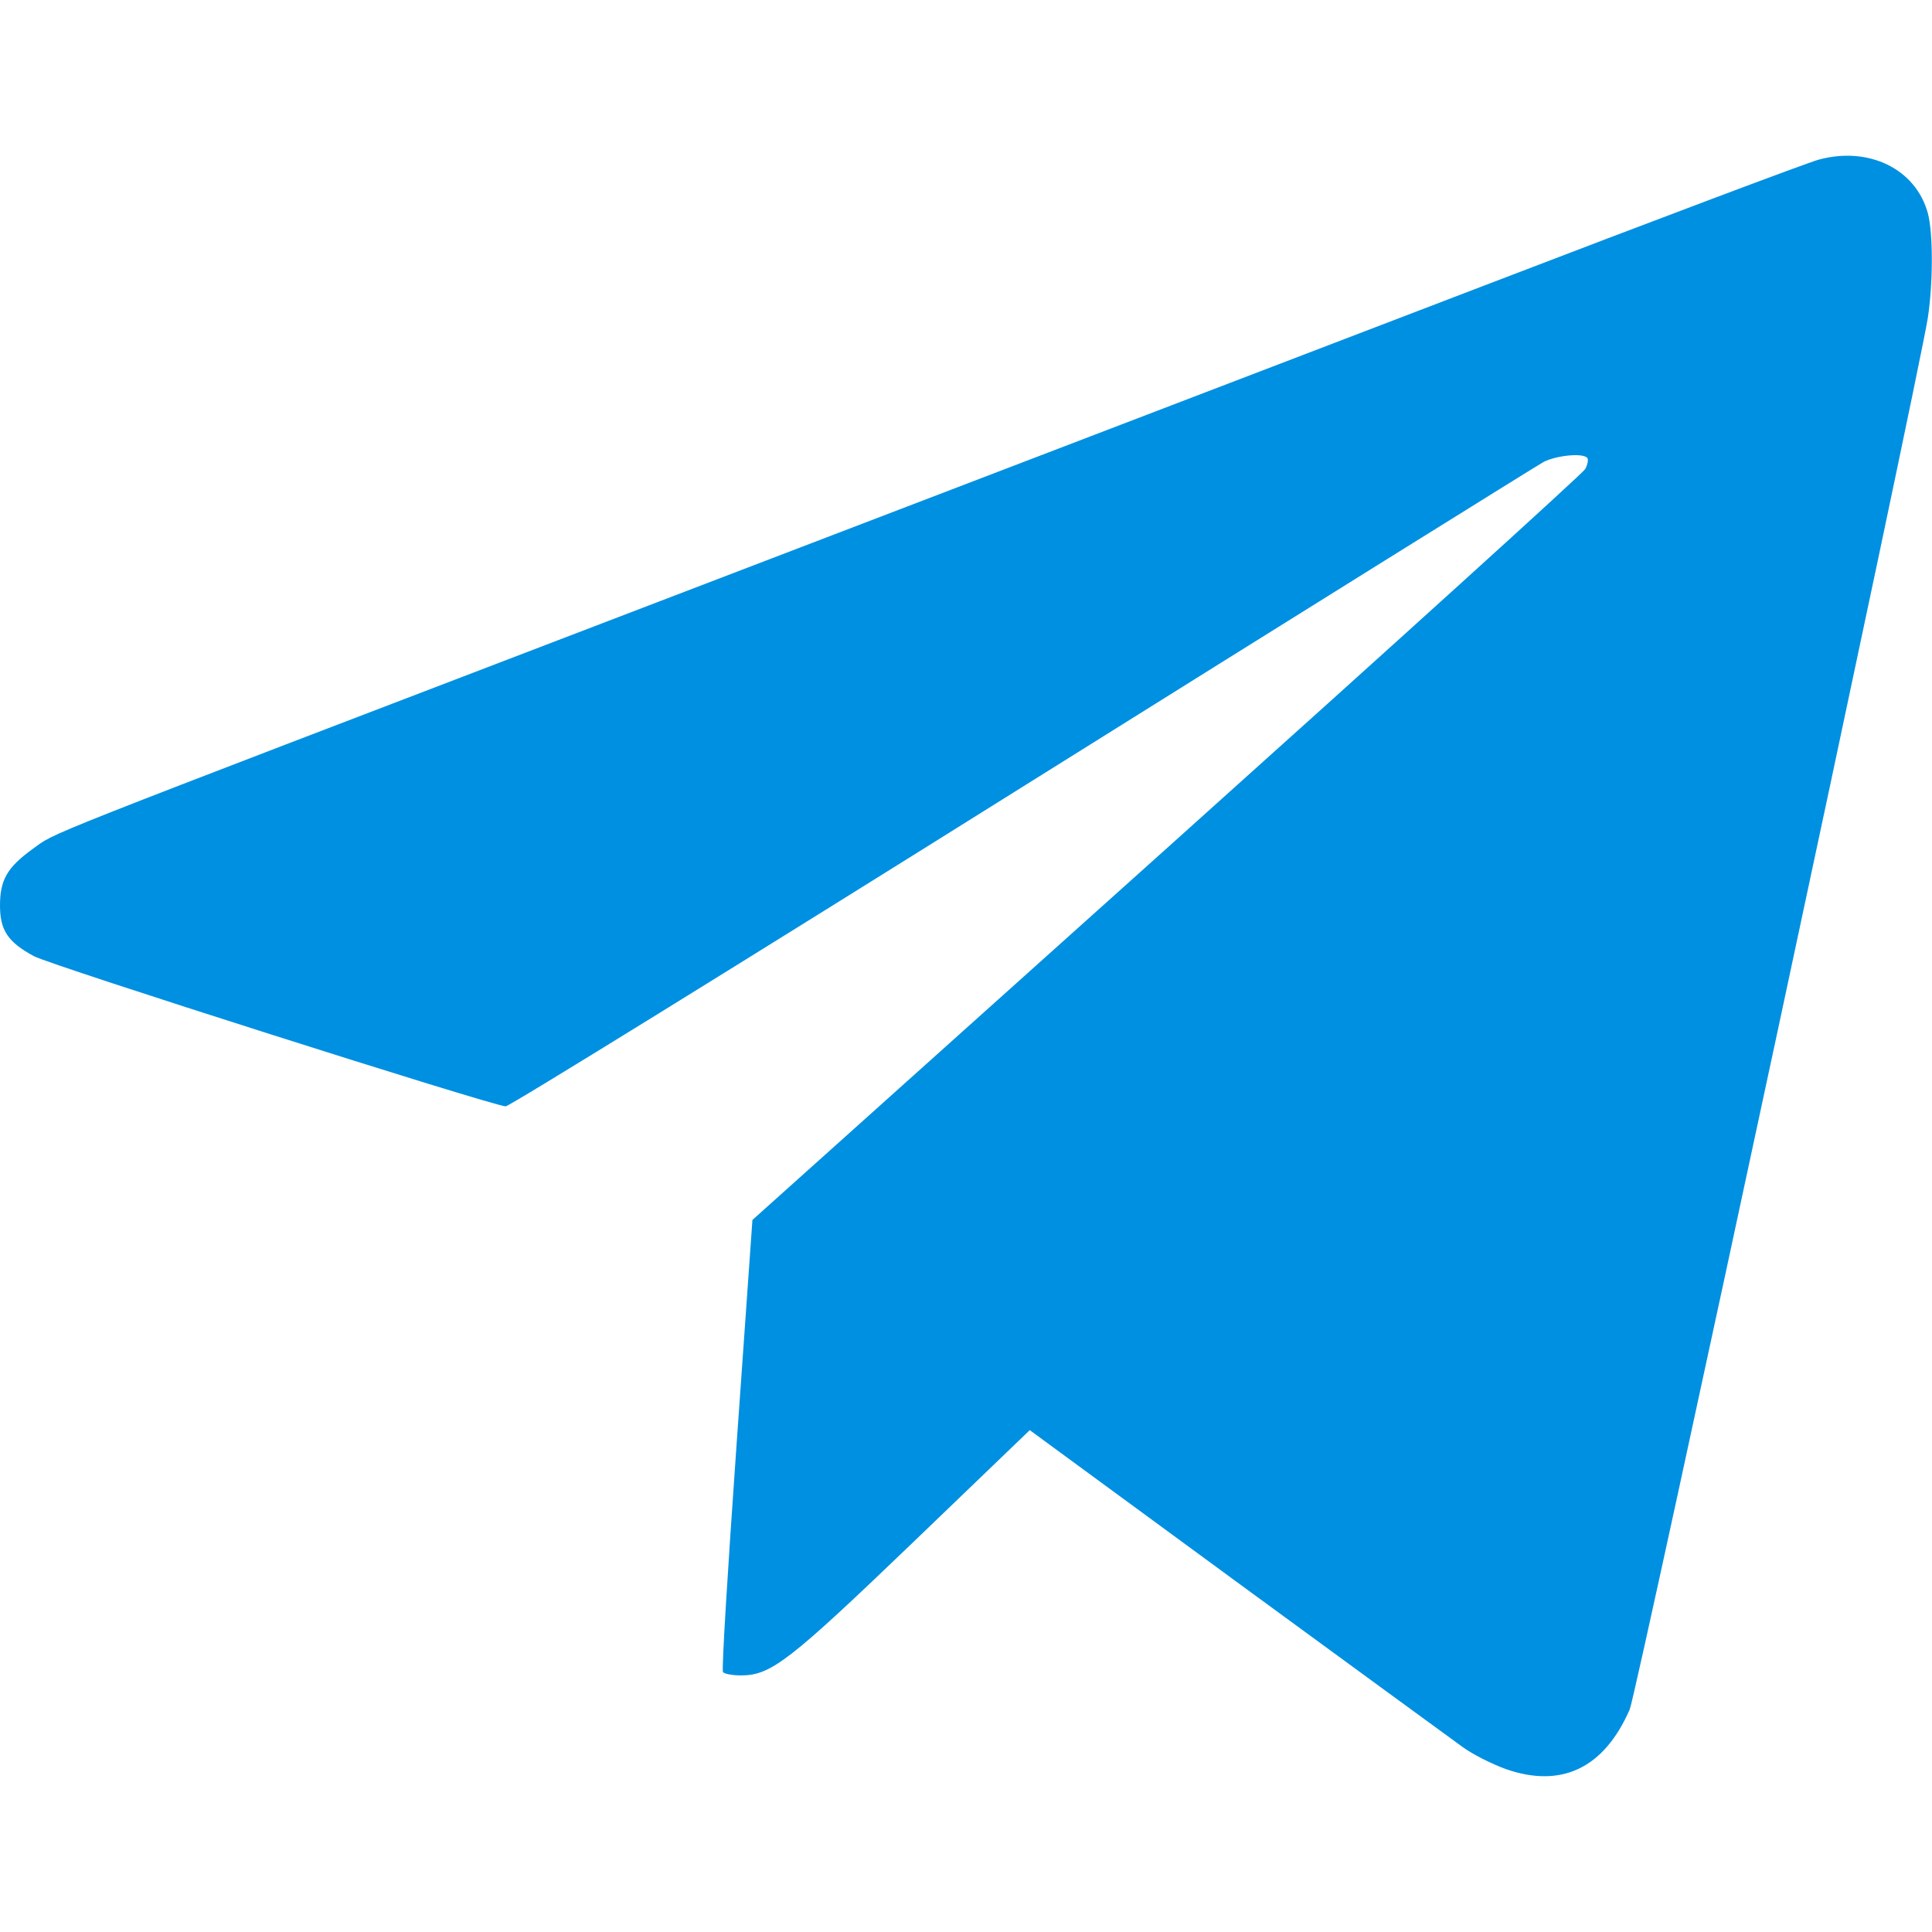
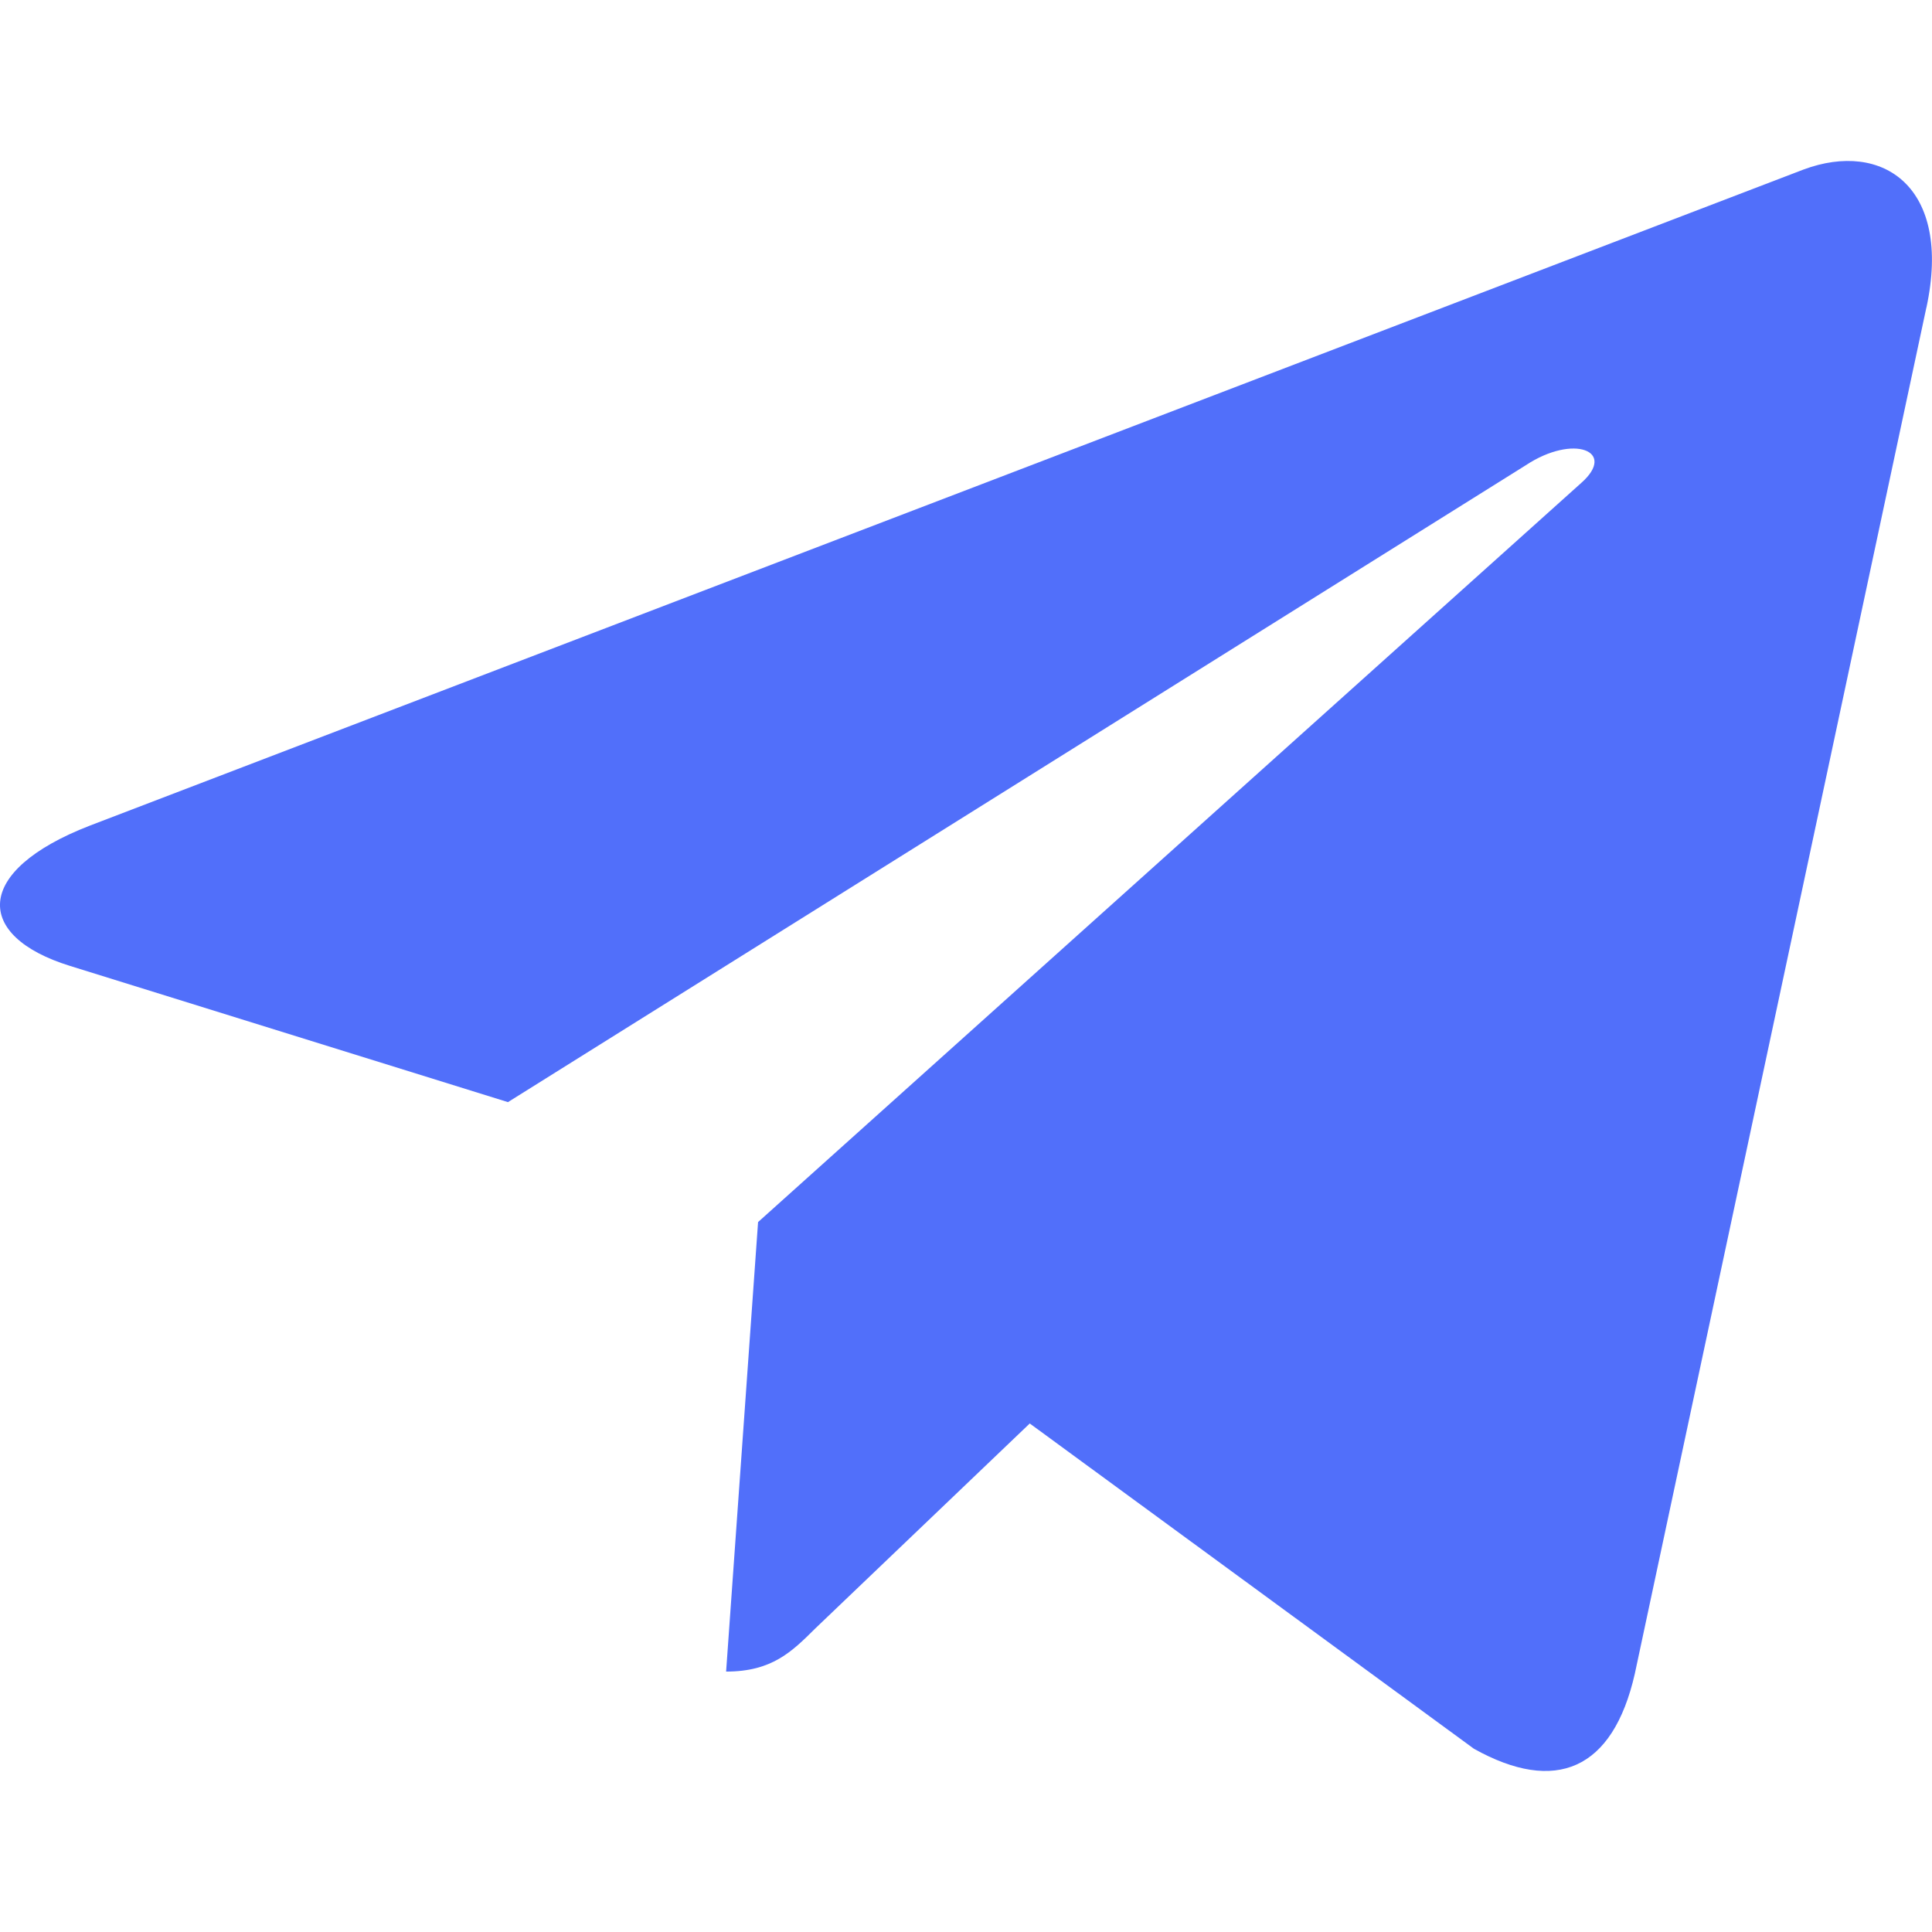
- <svg xmlns="http://www.w3.org/2000/svg" version="1.0" width="512px" height="512px" viewBox="0 0 5120 5120" preserveAspectRatio="xMidYMid meet">
-   <g id="layer101" fill="#0090e1" stroke="none">
-     <path d="M3990 4688 c-36 -13 -88 -39 -115 -59 -28 -20 -297 -217 -598 -437 l-548 -402 -310 298 c-327 314 -376 352 -455 352 -23 0 -45 -4 -48 -9 -4 -5 13 -277 36 -603 l42 -595 1097 -984 c603 -541 1103 -994 1110 -1006 7 -13 9 -26 5 -30 -13 -13 -81 -6 -115 11 -18 10 -641 398 -1384 863 -744 466 -1359 846 -1367 845 -43 -4 -1206 -374 -1250 -398 -69 -37 -90 -69 -90 -134 0 -68 19 -101 85 -149 69 -49 -41 -5 1620 -641 765 -293 1766 -676 2225 -852 459 -176 860 -327 890 -335 133 -36 257 25 289 142 14 52 14 185 0 277 -25 160 -772 3646 -790 3688 -68 156 -181 210 -329 158z" />
-   </g>
+ <svg xmlns="http://www.w3.org/2000/svg" id="Bold" enable-background="new 0 0 24 24" height="512" viewBox="0 0 24 24" fill="#516FFA" width="512">
+   <path d="m9.417 15.181-.397 5.584c.568 0 .814-.244 1.109-.537l2.663-2.545 5.518 4.041c1.012.564 1.725.267 1.998-.931l3.622-16.972.001-.001c.321-1.496-.541-2.081-1.527-1.714l-21.29 8.151c-1.453.564-1.431 1.374-.247 1.741l5.443 1.693 12.643-7.911c.595-.394 1.136-.176.691.218z" />
</svg>
